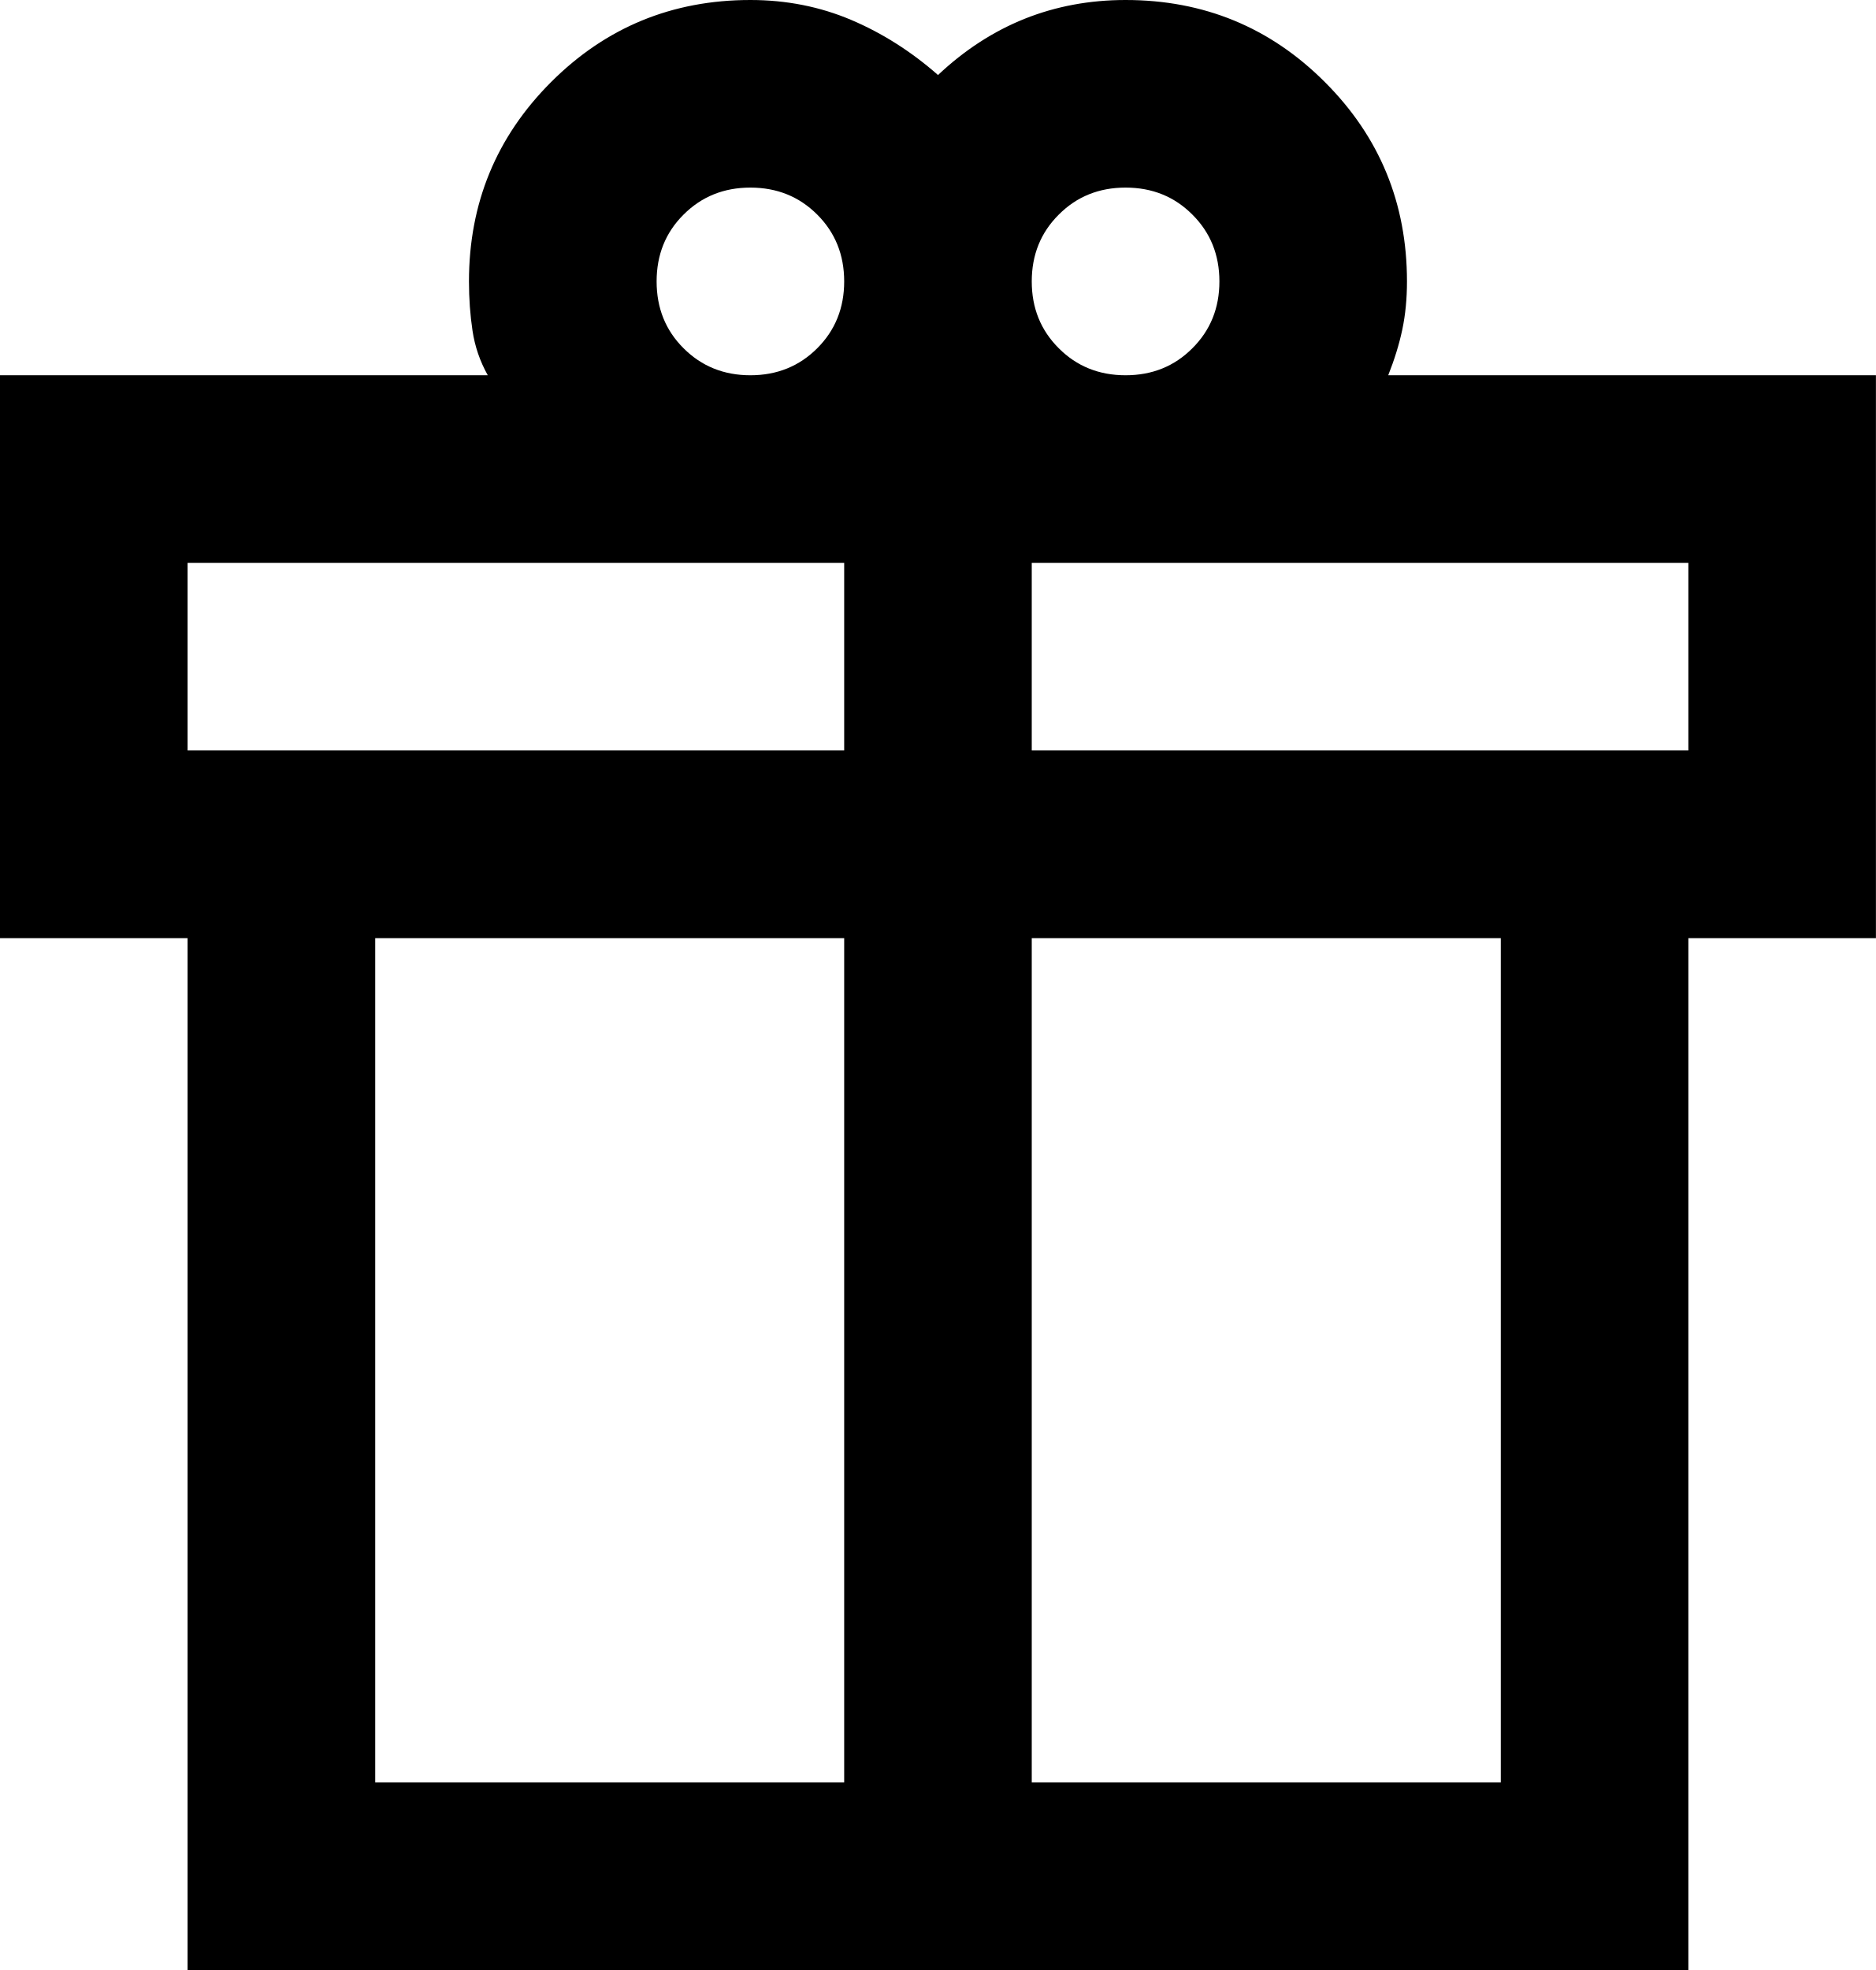
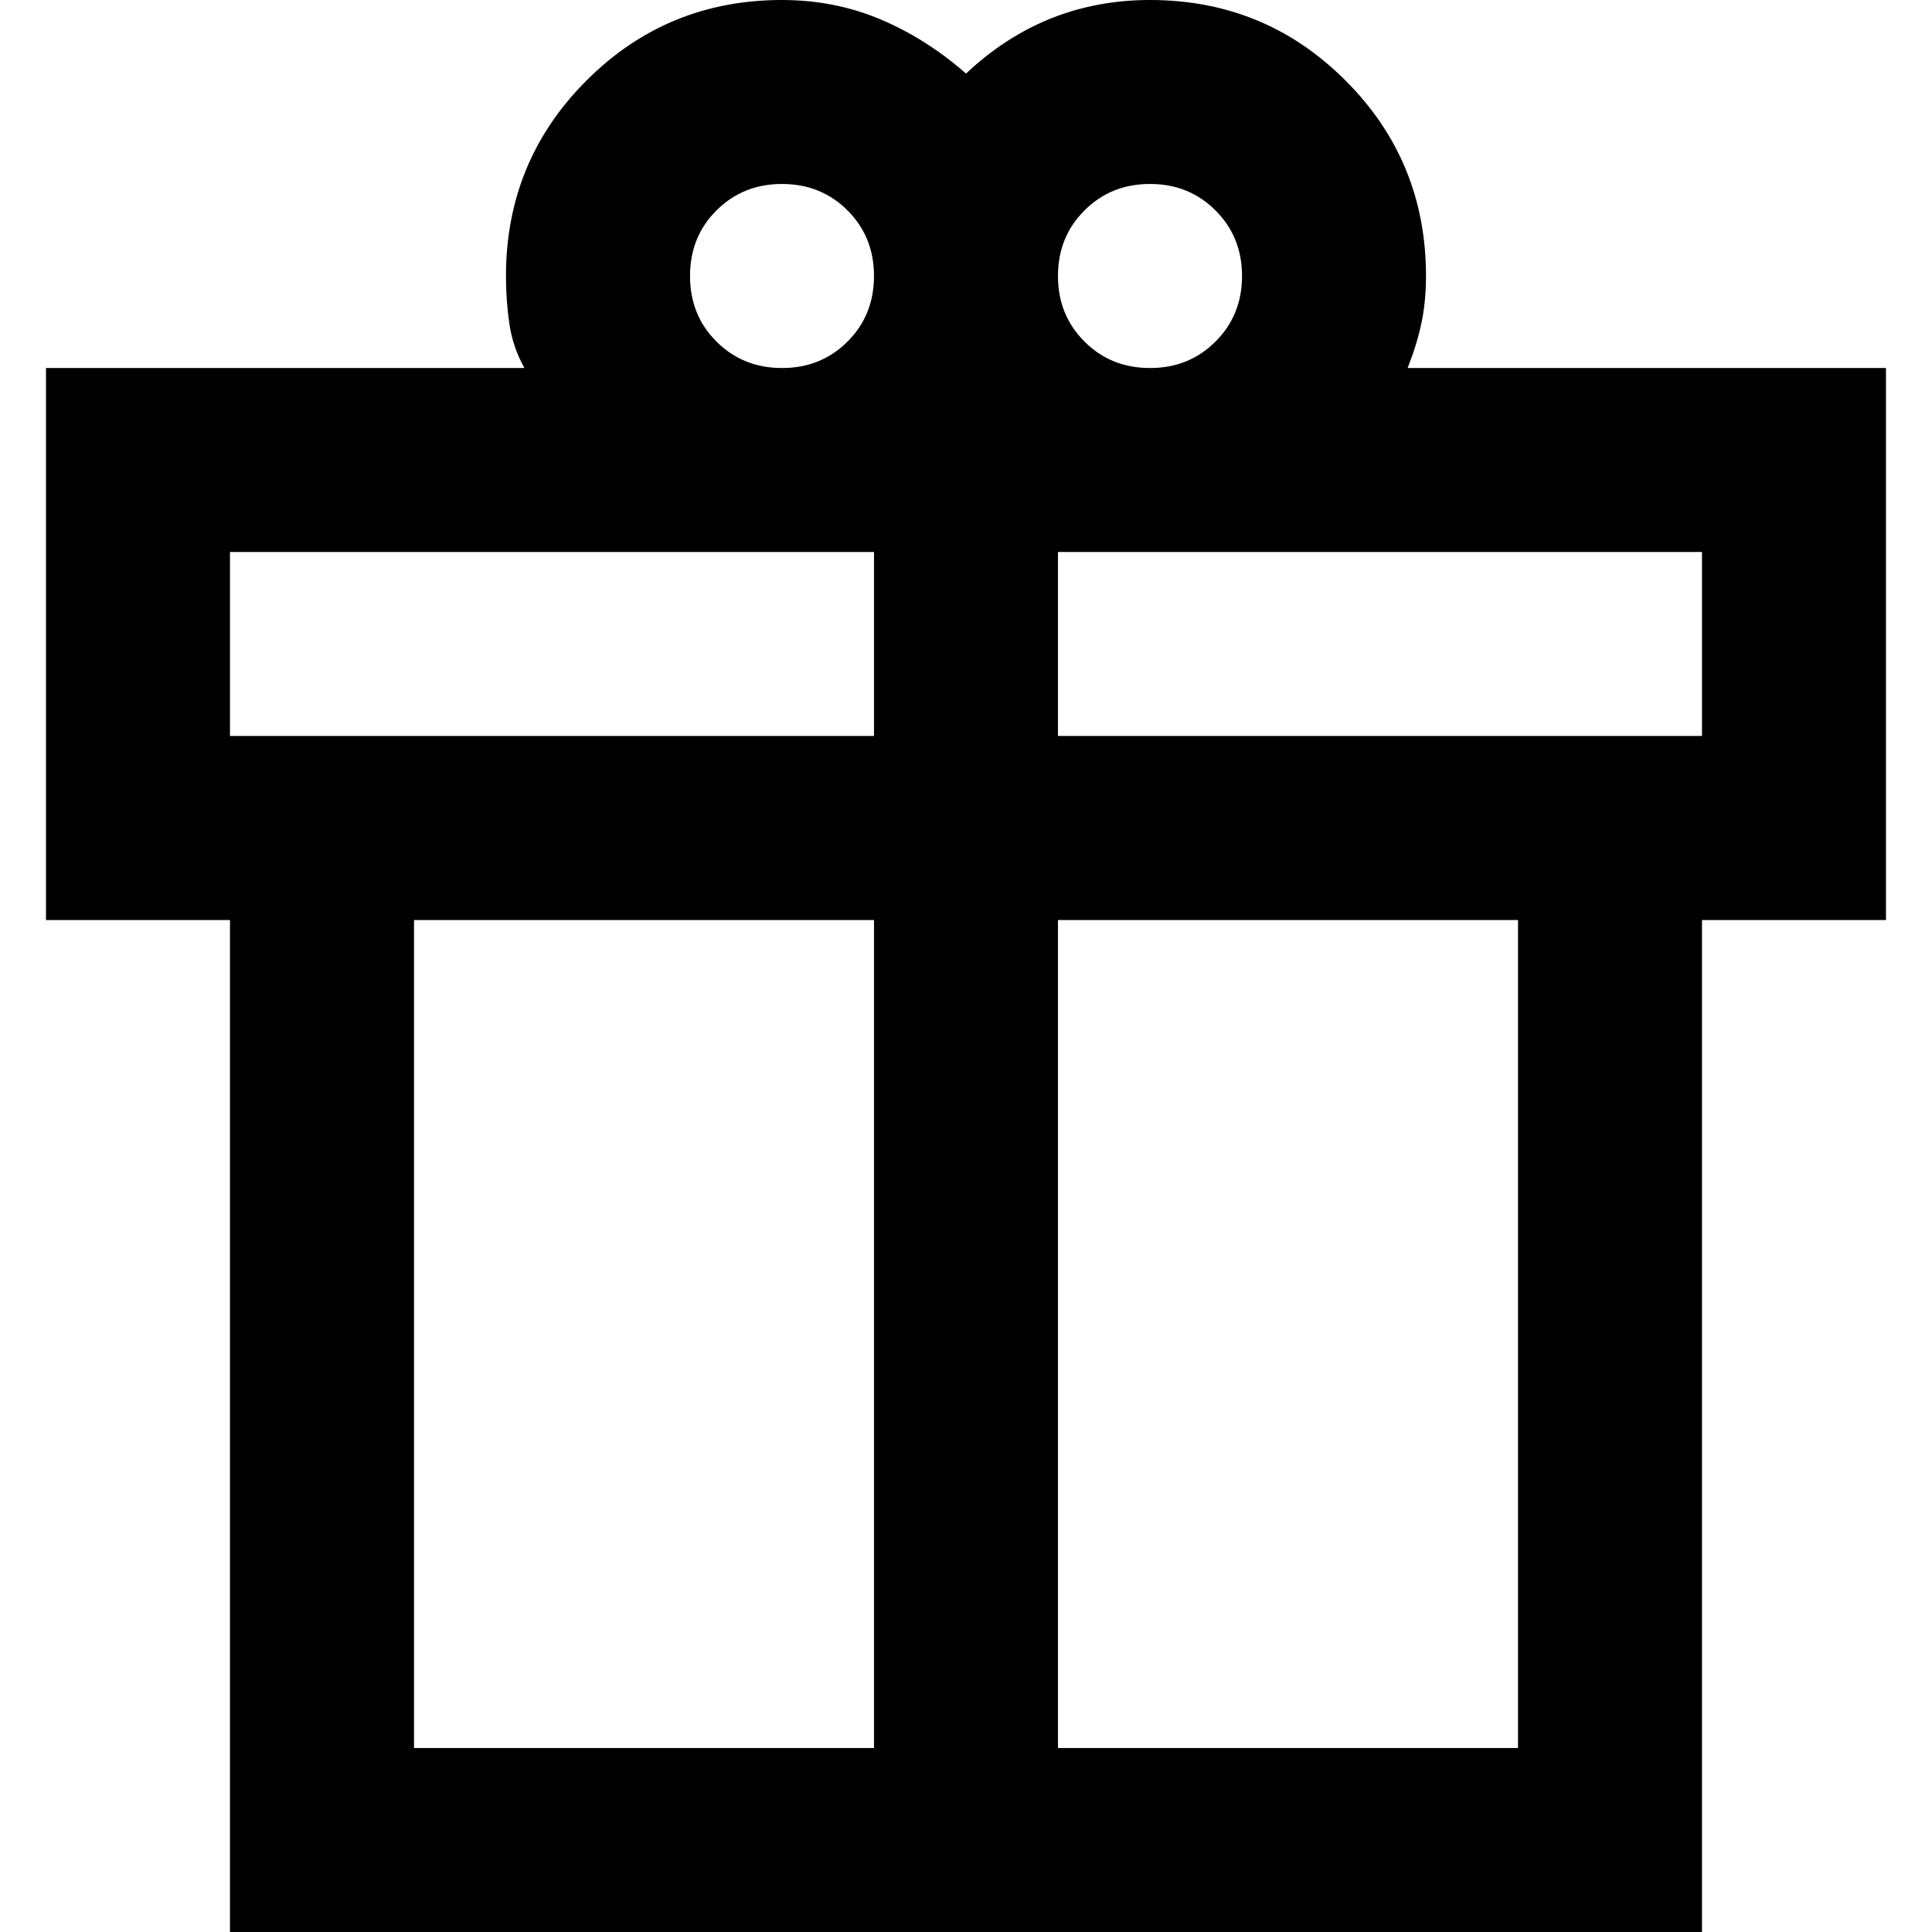
- <svg xmlns="http://www.w3.org/2000/svg" preserveAspectRatio="none" width="100%" height="100%" overflow="visible" style="display: block;" viewBox="0 0 23.333 24.5" fill="none">
-   <g id="Container">
+ <svg xmlns="http://www.w3.org/2000/svg" preserveAspectRatio="xMidYMid meet" width="100%" height="100%" overflow="visible" style="display: block;" viewBox="10.75 0.0 56 56" fill="none">
+   <g id="Container" transform="translate(12.0834, 0) scale(2.2857)">
    <path id="Icon" d="M2.333 24.5V11.667H0V4.667H6.067C5.969 4.492 5.906 4.307 5.877 4.112C5.848 3.918 5.833 3.714 5.833 3.5C5.833 2.528 6.174 1.701 6.854 1.021C7.535 0.34 8.361 0 9.333 0C9.781 0 10.199 0.083 10.588 0.248C10.976 0.413 11.336 0.642 11.667 0.933C11.997 0.622 12.357 0.389 12.746 0.233C13.135 0.078 13.553 0 14 0C14.972 0 15.799 0.34 16.479 1.021C17.16 1.701 17.5 2.528 17.5 3.5C17.5 3.714 17.481 3.913 17.442 4.098C17.403 4.283 17.344 4.472 17.267 4.667H23.333V11.667H21V24.5H2.333V24.5M14 2.333C13.669 2.333 13.392 2.445 13.169 2.669C12.945 2.892 12.833 3.169 12.833 3.5C12.833 3.831 12.945 4.108 13.169 4.331C13.392 4.555 13.669 4.667 14 4.667C14.331 4.667 14.608 4.555 14.831 4.331C15.055 4.108 15.167 3.831 15.167 3.5C15.167 3.169 15.055 2.892 14.831 2.669C14.608 2.445 14.331 2.333 14 2.333V2.333M8.167 3.5C8.167 3.831 8.278 4.108 8.502 4.331C8.726 4.555 9.003 4.667 9.333 4.667C9.664 4.667 9.941 4.555 10.165 4.331C10.388 4.108 10.5 3.831 10.5 3.5C10.5 3.169 10.388 2.892 10.165 2.669C9.941 2.445 9.664 2.333 9.333 2.333C9.003 2.333 8.726 2.445 8.502 2.669C8.278 2.892 8.167 3.169 8.167 3.5V3.5M2.333 7V9.333H10.5V7H2.333V7M10.5 22.167V11.667H4.667V22.167H10.5V22.167M12.833 22.167H18.667V11.667H12.833V22.167V22.167M21 9.333V7H12.833V9.333H21V9.333" fill="#000000" />
  </g>
</svg>
